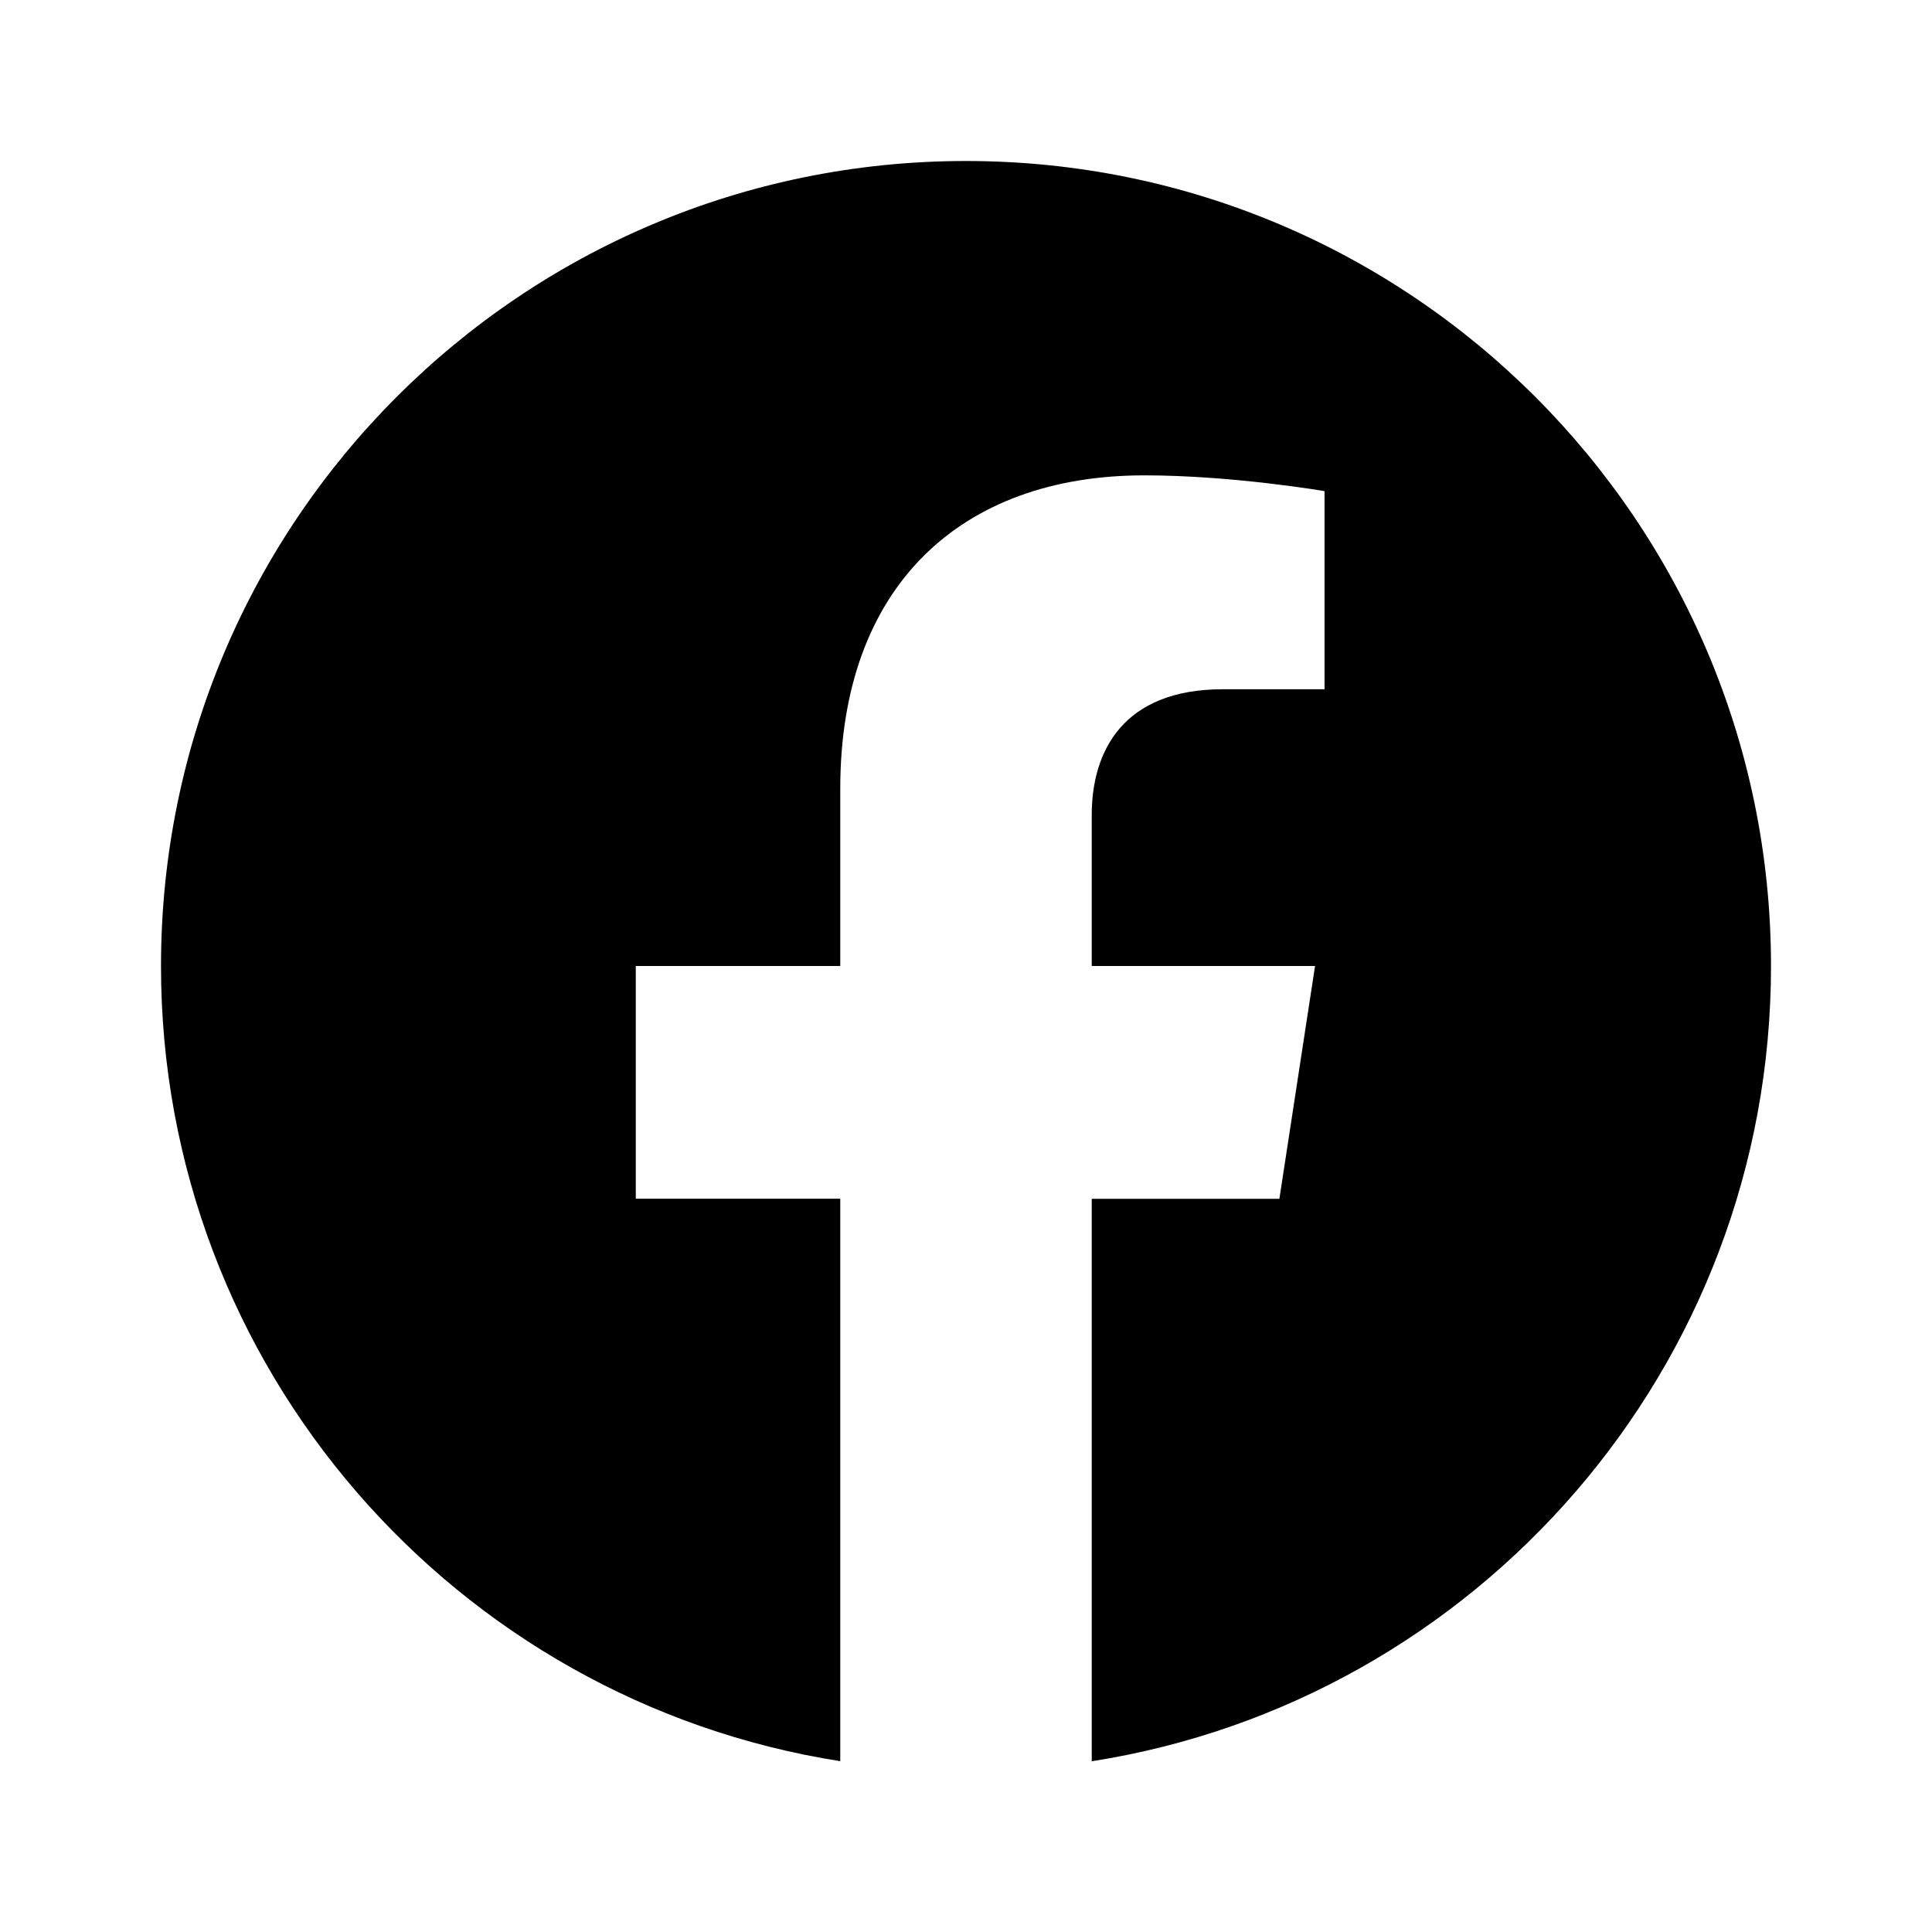
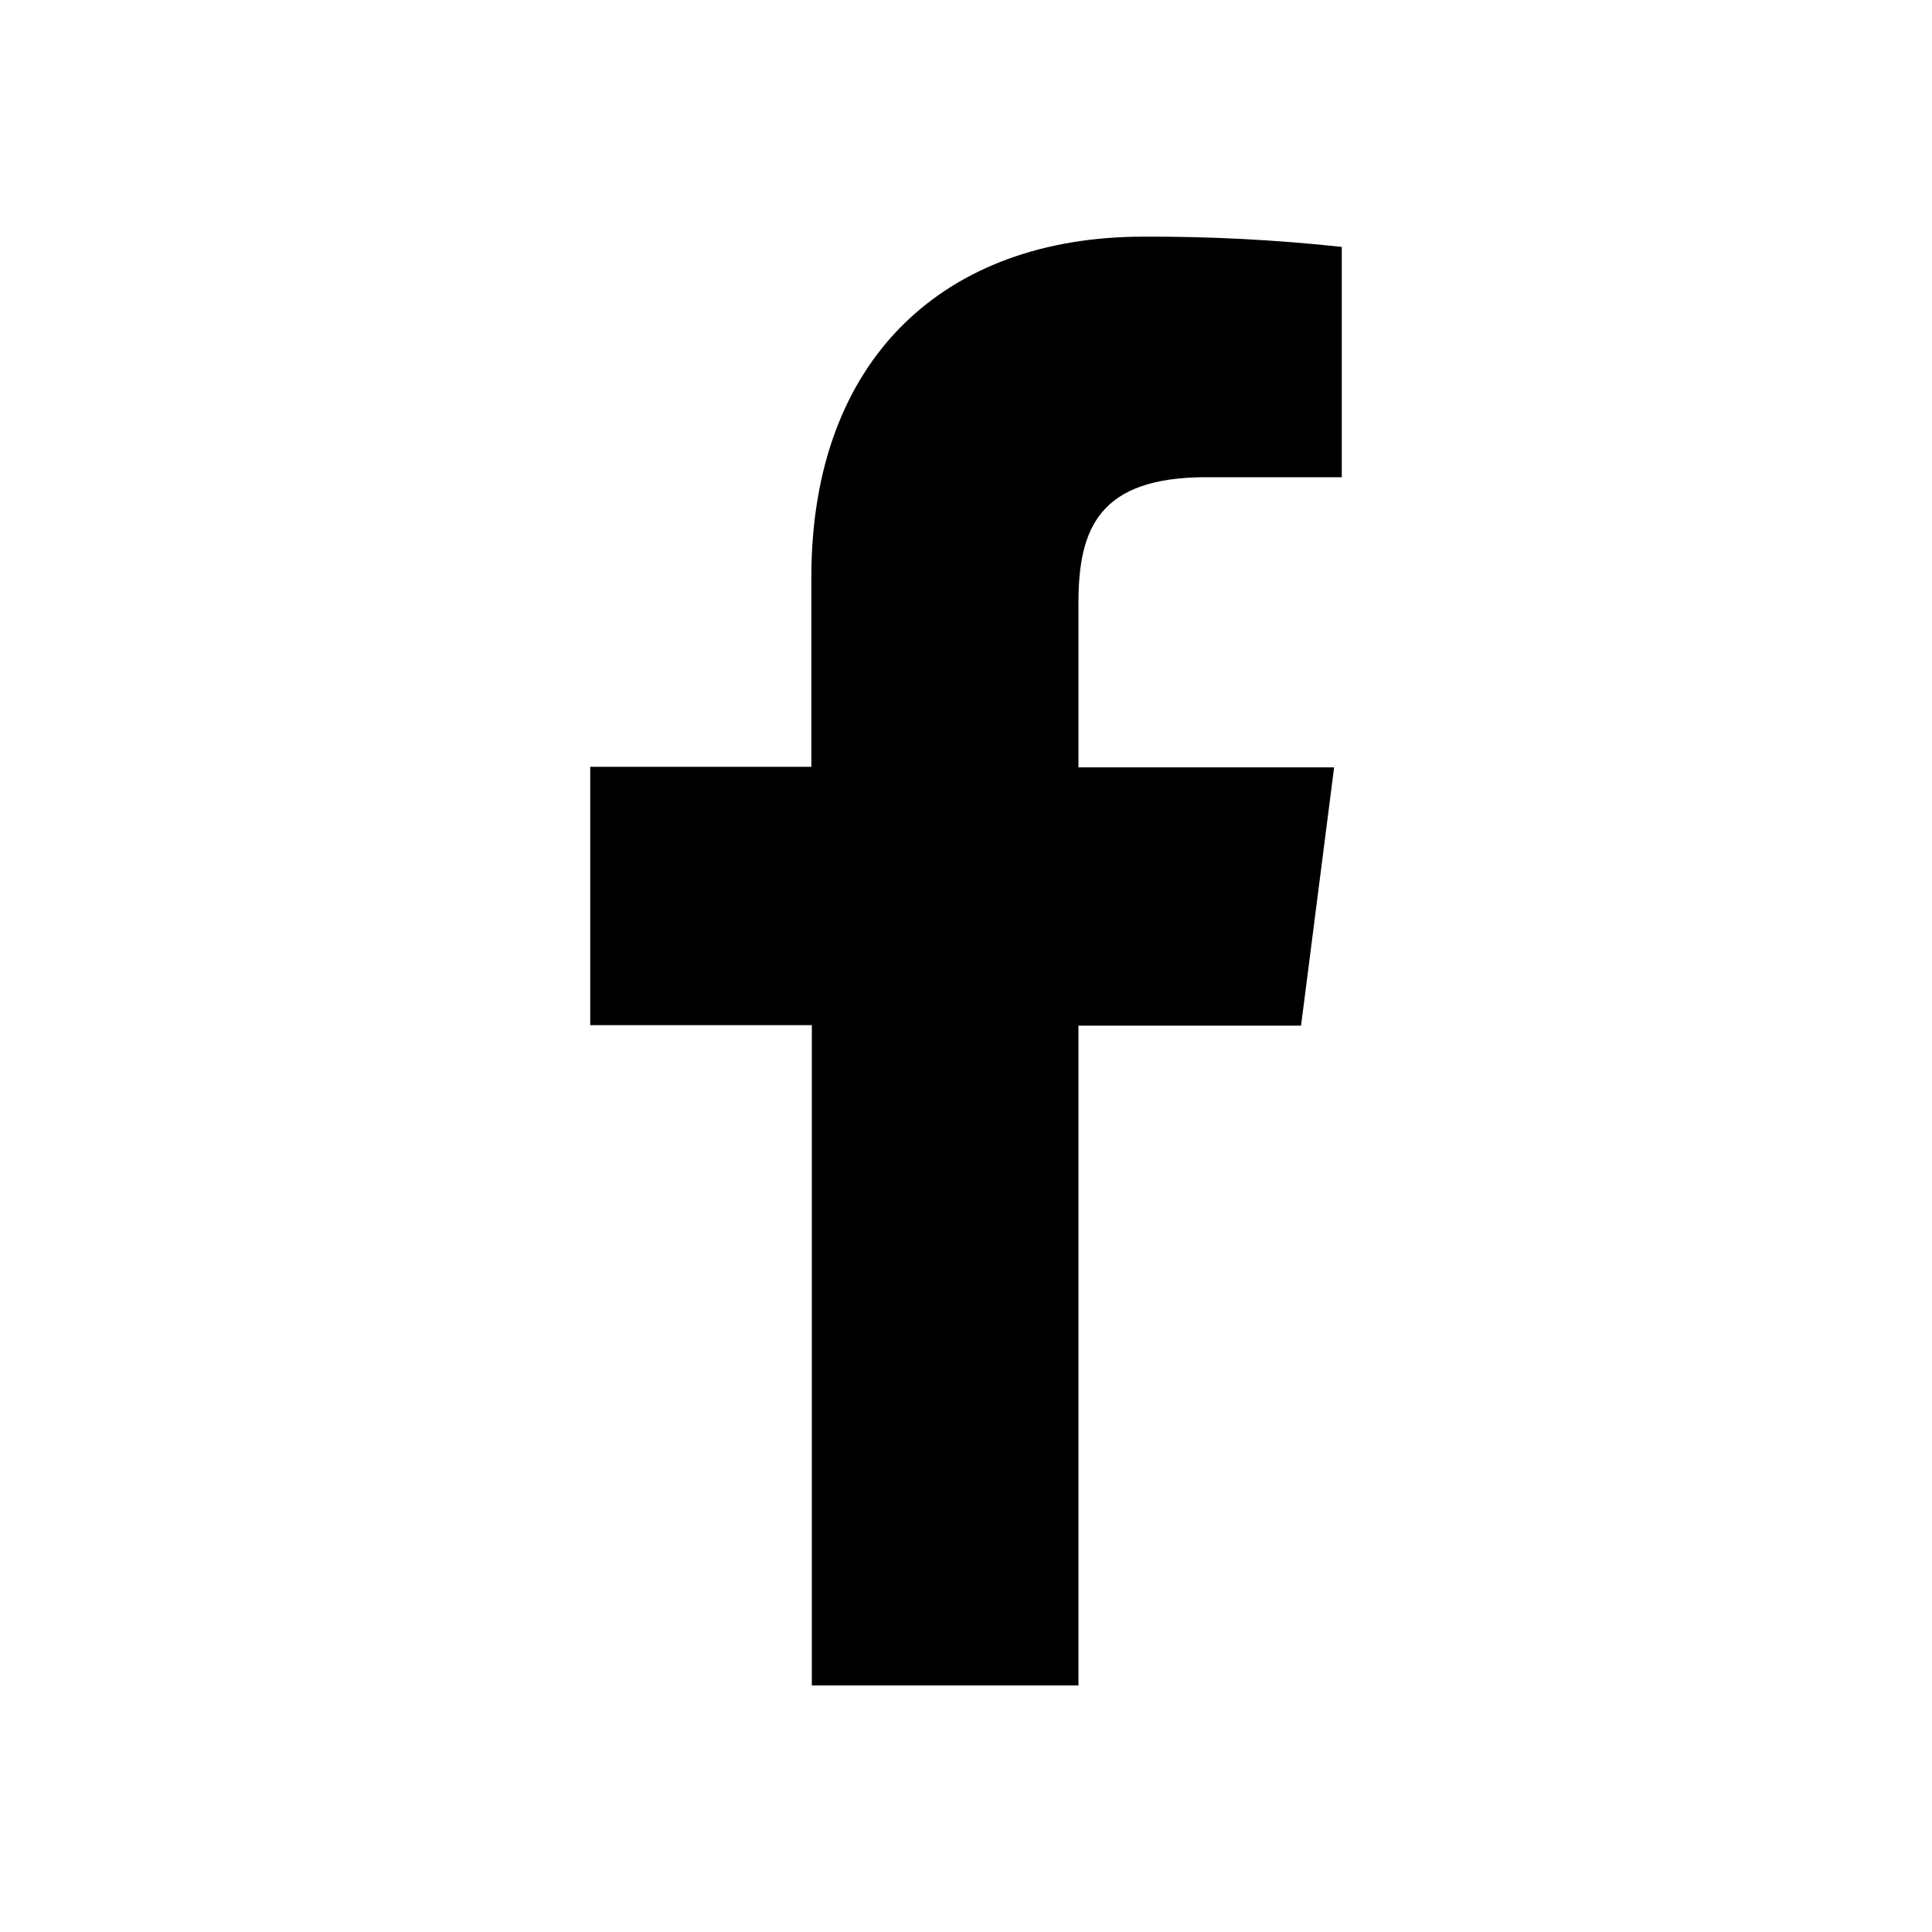
<svg xmlns="http://www.w3.org/2000/svg" width="24" height="24" viewBox="0 0 24 24" fill="none">
-   <path d="M12 2C6.477 2 2 6.477 2 12C2 16.991 5.657 21.128 10.438 21.878V14.891H7.898V12H10.438V9.796C10.438 7.289 11.931 5.905 14.215 5.905C15.309 5.905 16.454 6.101 16.454 6.101V8.562H15.192C13.949 8.562 13.562 9.334 13.562 10.124V12H16.336L15.893 14.892H13.562V21.879C18.343 21.129 22 16.991 22 12C22 6.477 17.523 2 12 2Z" fill="currentColor" />
+   <path d="M13.397 20.937V12.741H16.162L16.573 9.532H13.397V7.488C13.397 6.562 13.655 5.928 14.984 5.928H16.668V3.067C15.849 2.979 15.025 2.936 14.201 2.94C11.757 2.94 10.079 4.432 10.079 7.171V9.526H7.332V12.735H10.085V20.937H13.397Z" fill="currentColor" />
</svg>
